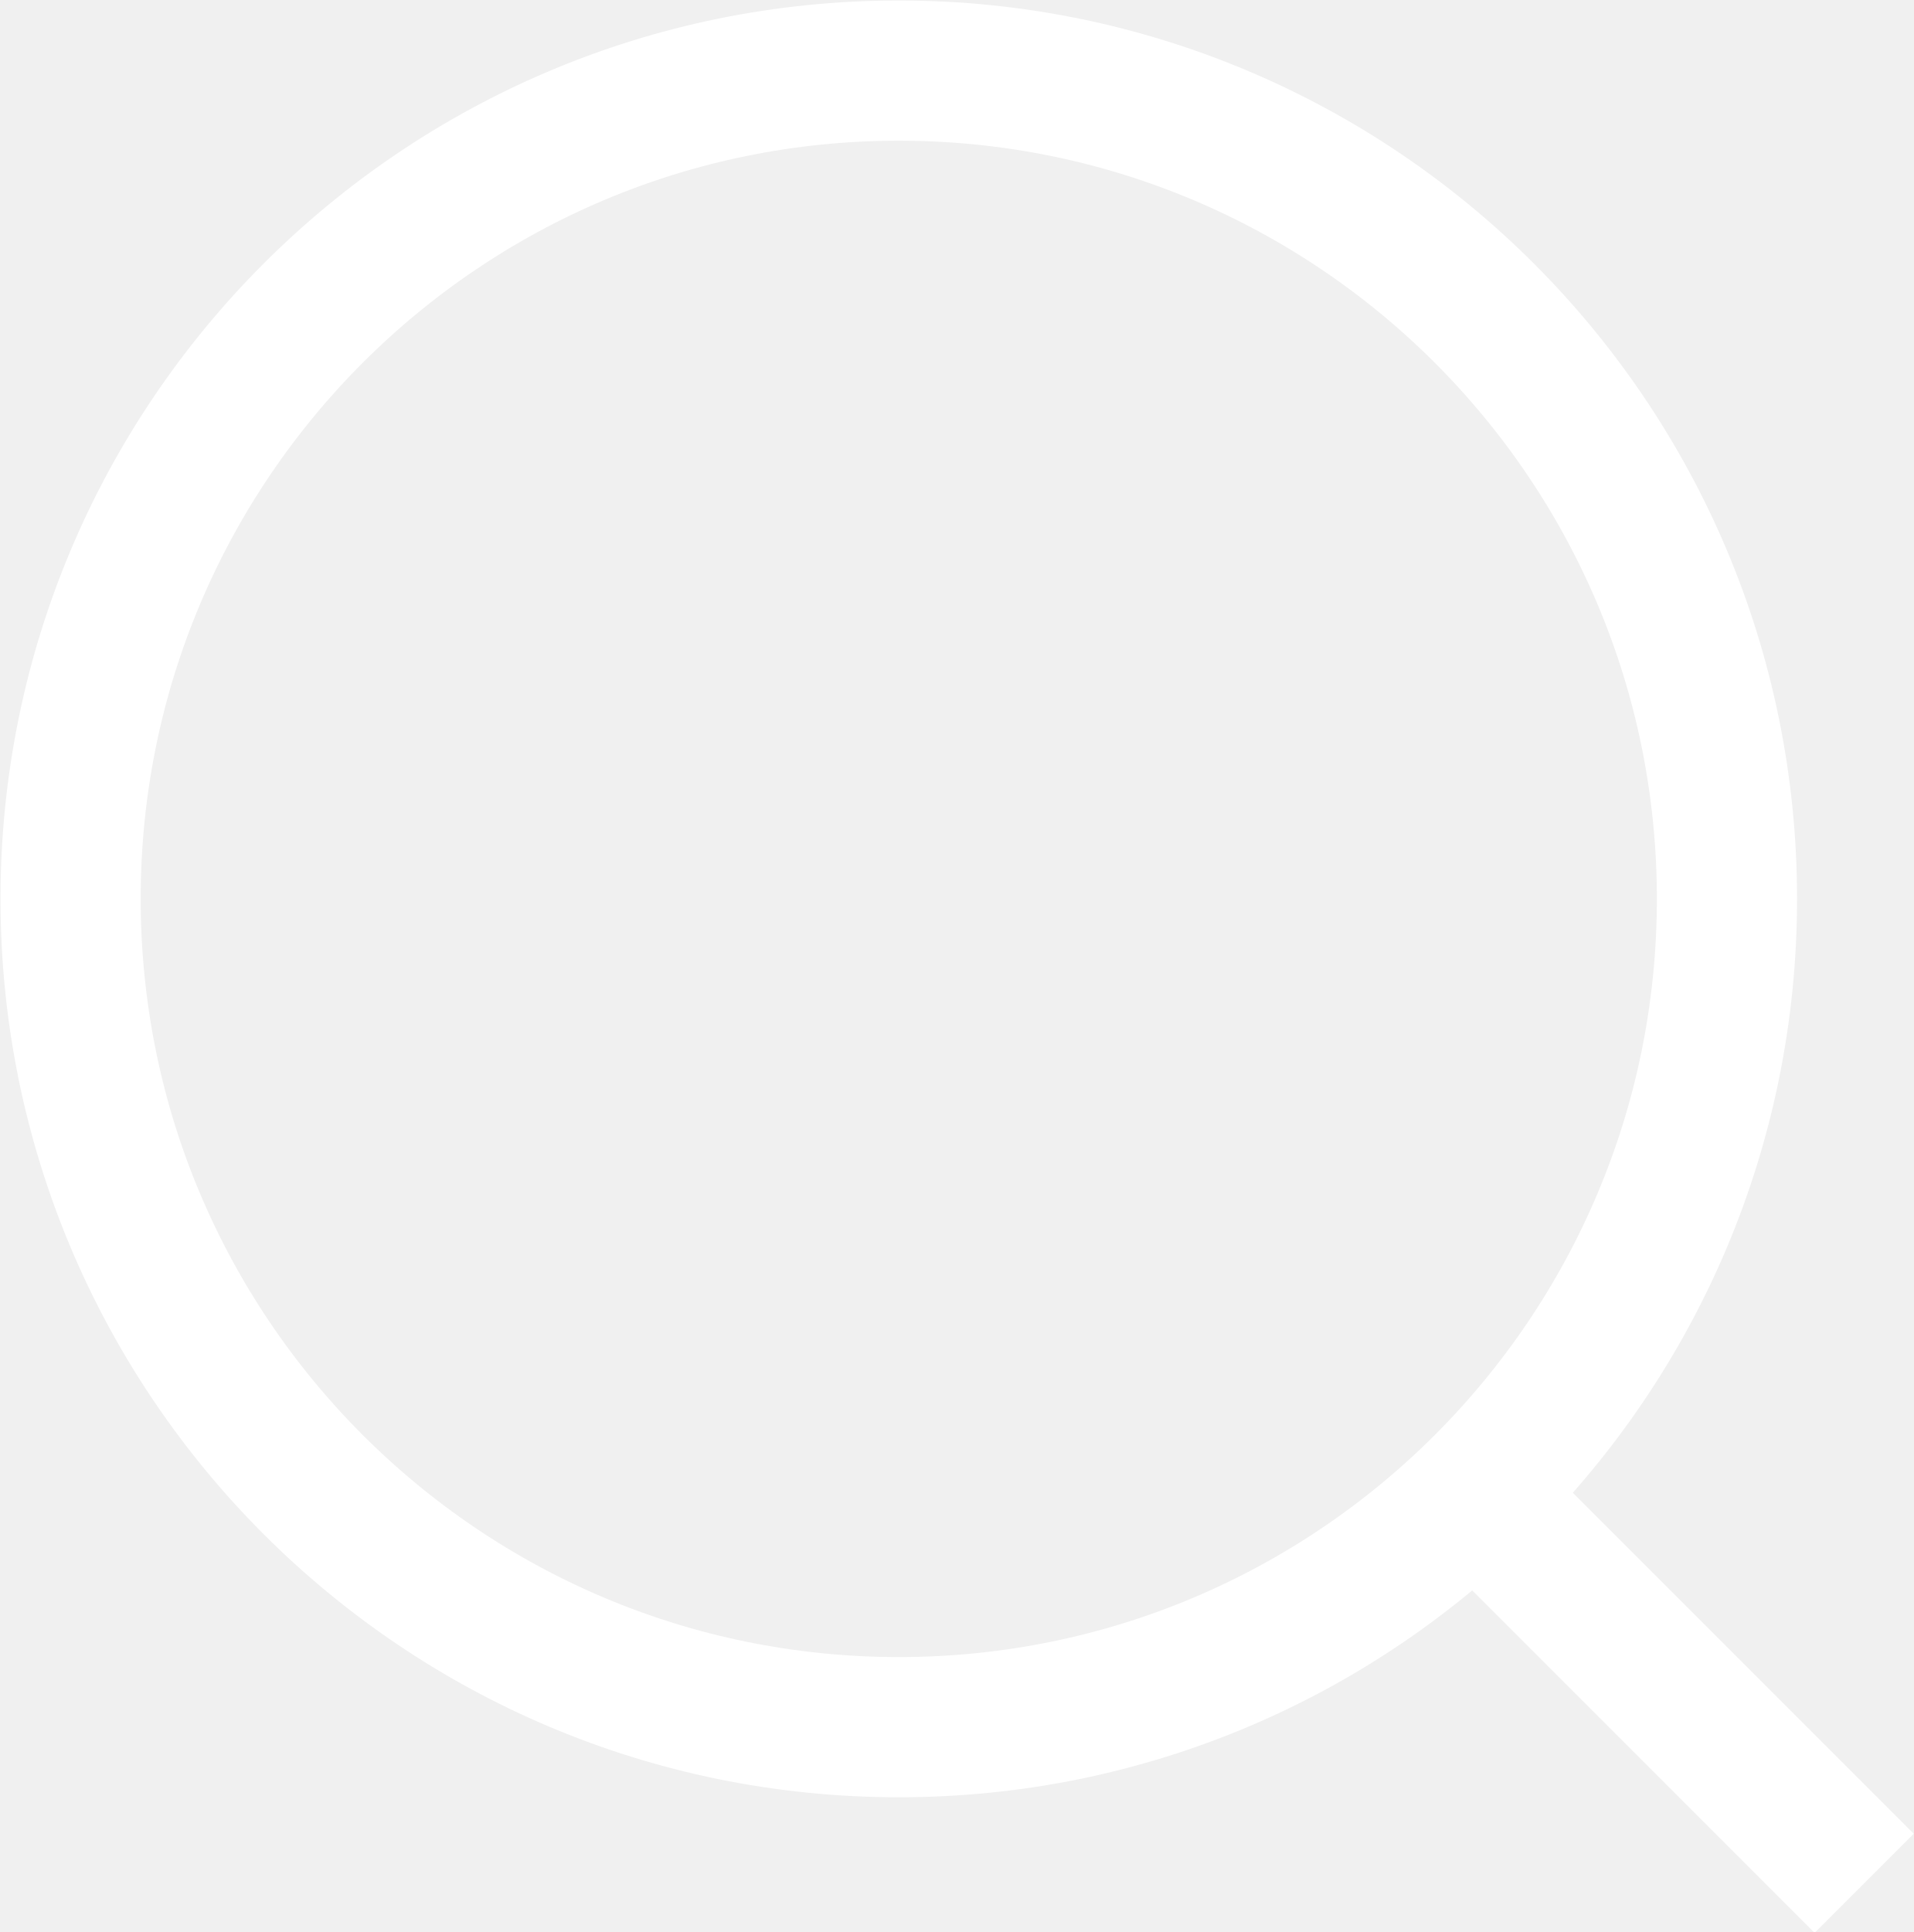
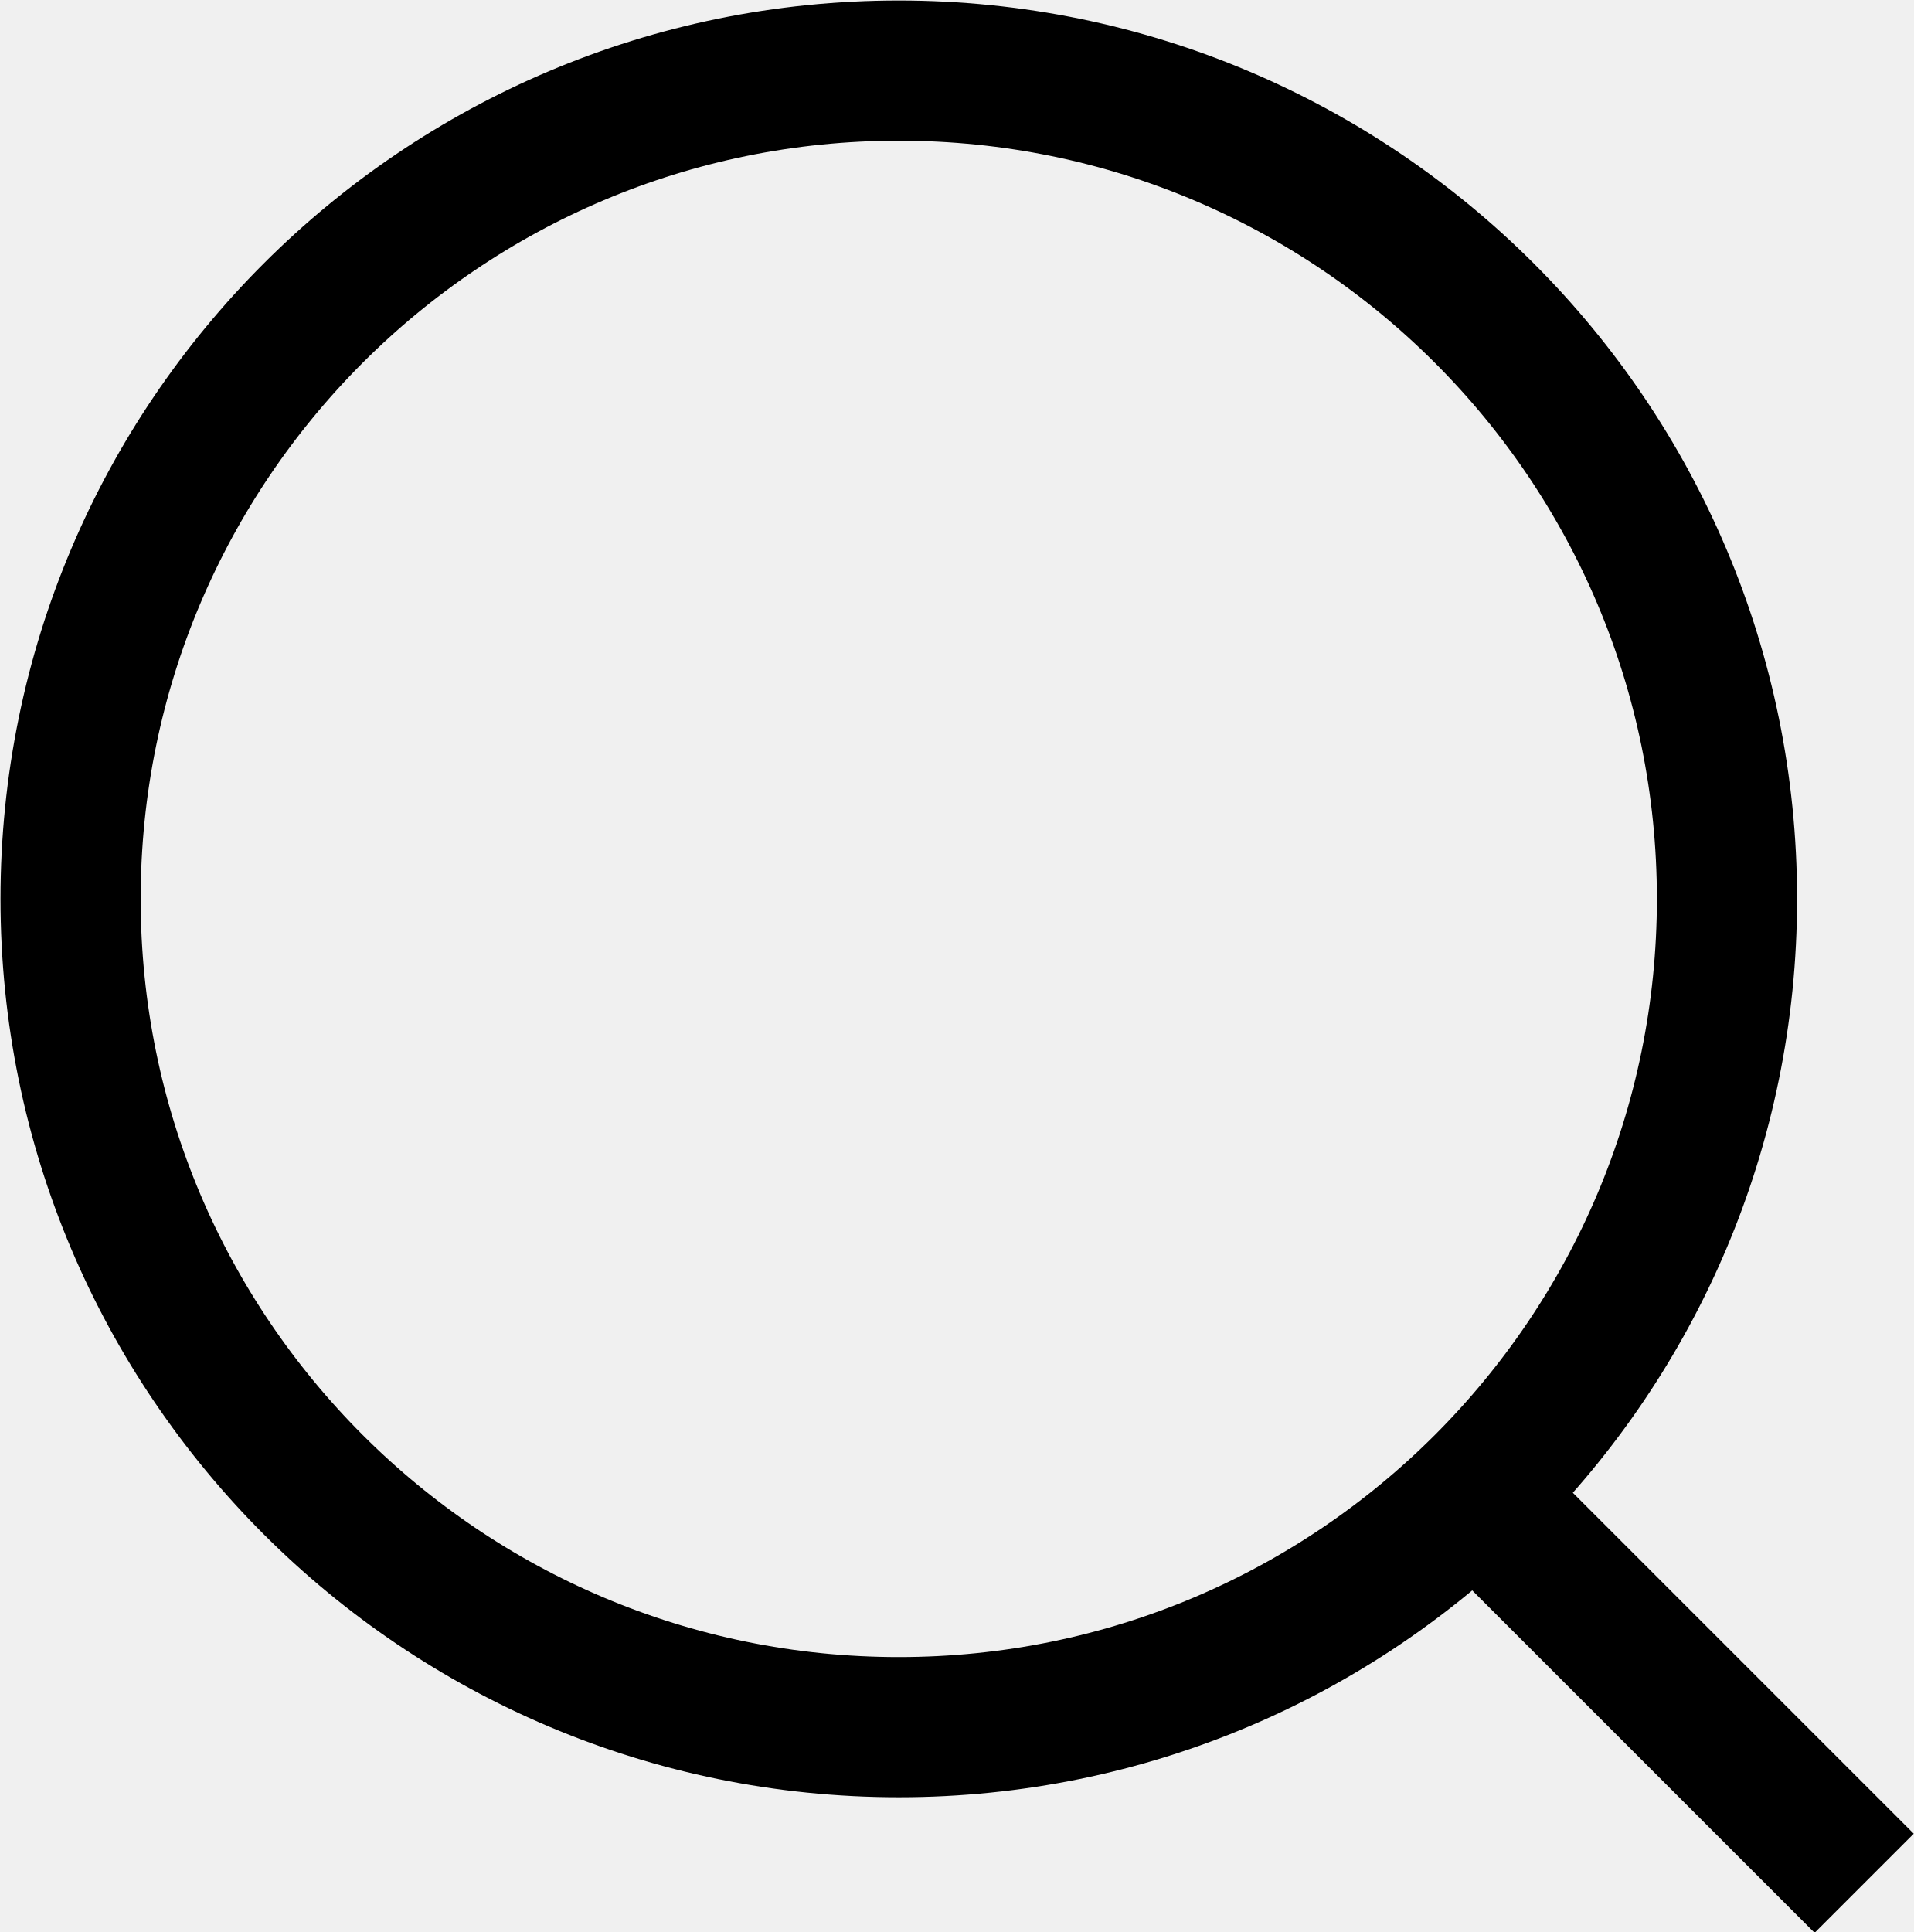
<svg xmlns="http://www.w3.org/2000/svg" id="b" data-name="圖層 2" width="19.25" height="19.43" viewBox="0 0 19.25 19.43">
  <defs>
    <style>
      .d {
        fill: none;
-         stroke: #fff;
+         stroke: #000;
        stroke-miterlimit: 10;
        stroke-width: 1.41px;
      }
    </style>
  </defs>
  <g id="c" data-name="文字">
    <g>
      <circle class="d" cx="9.04" cy="9.04" r="8.33" />
      <line class="d" x1="14.83" y1="15.02" x2="18.75" y2="18.94" />
    </g>
  </g>
</svg>
